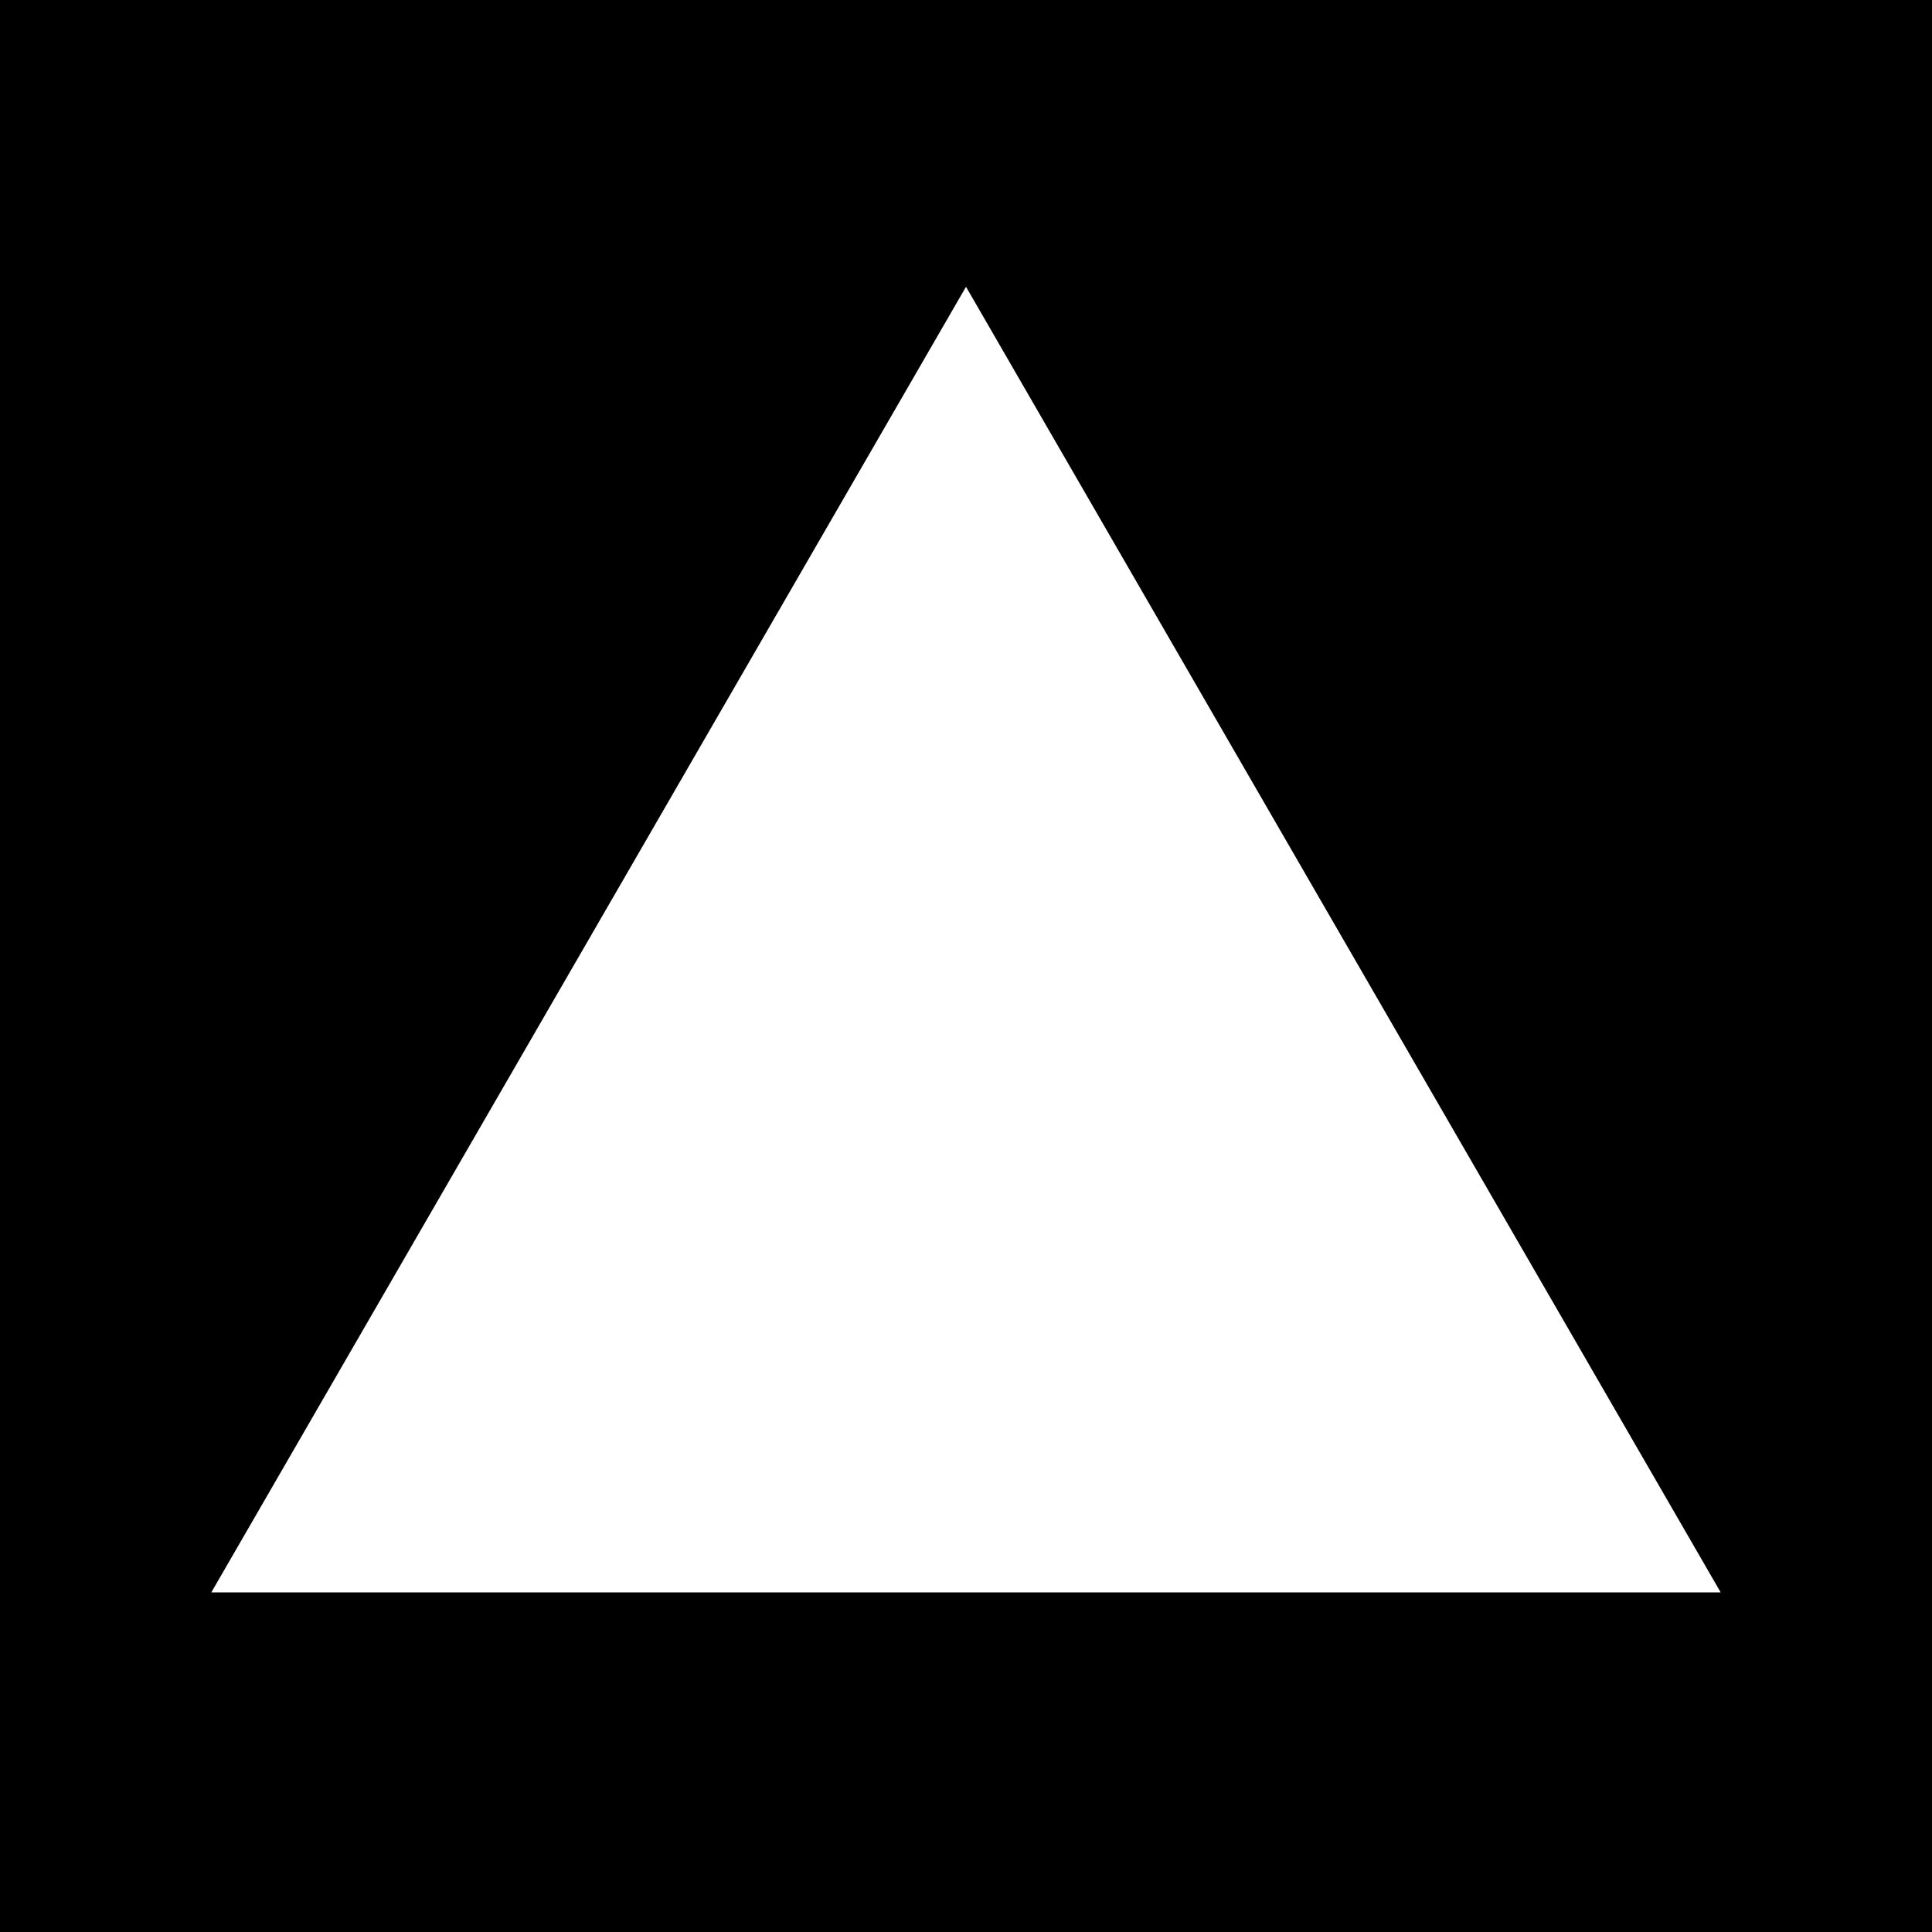
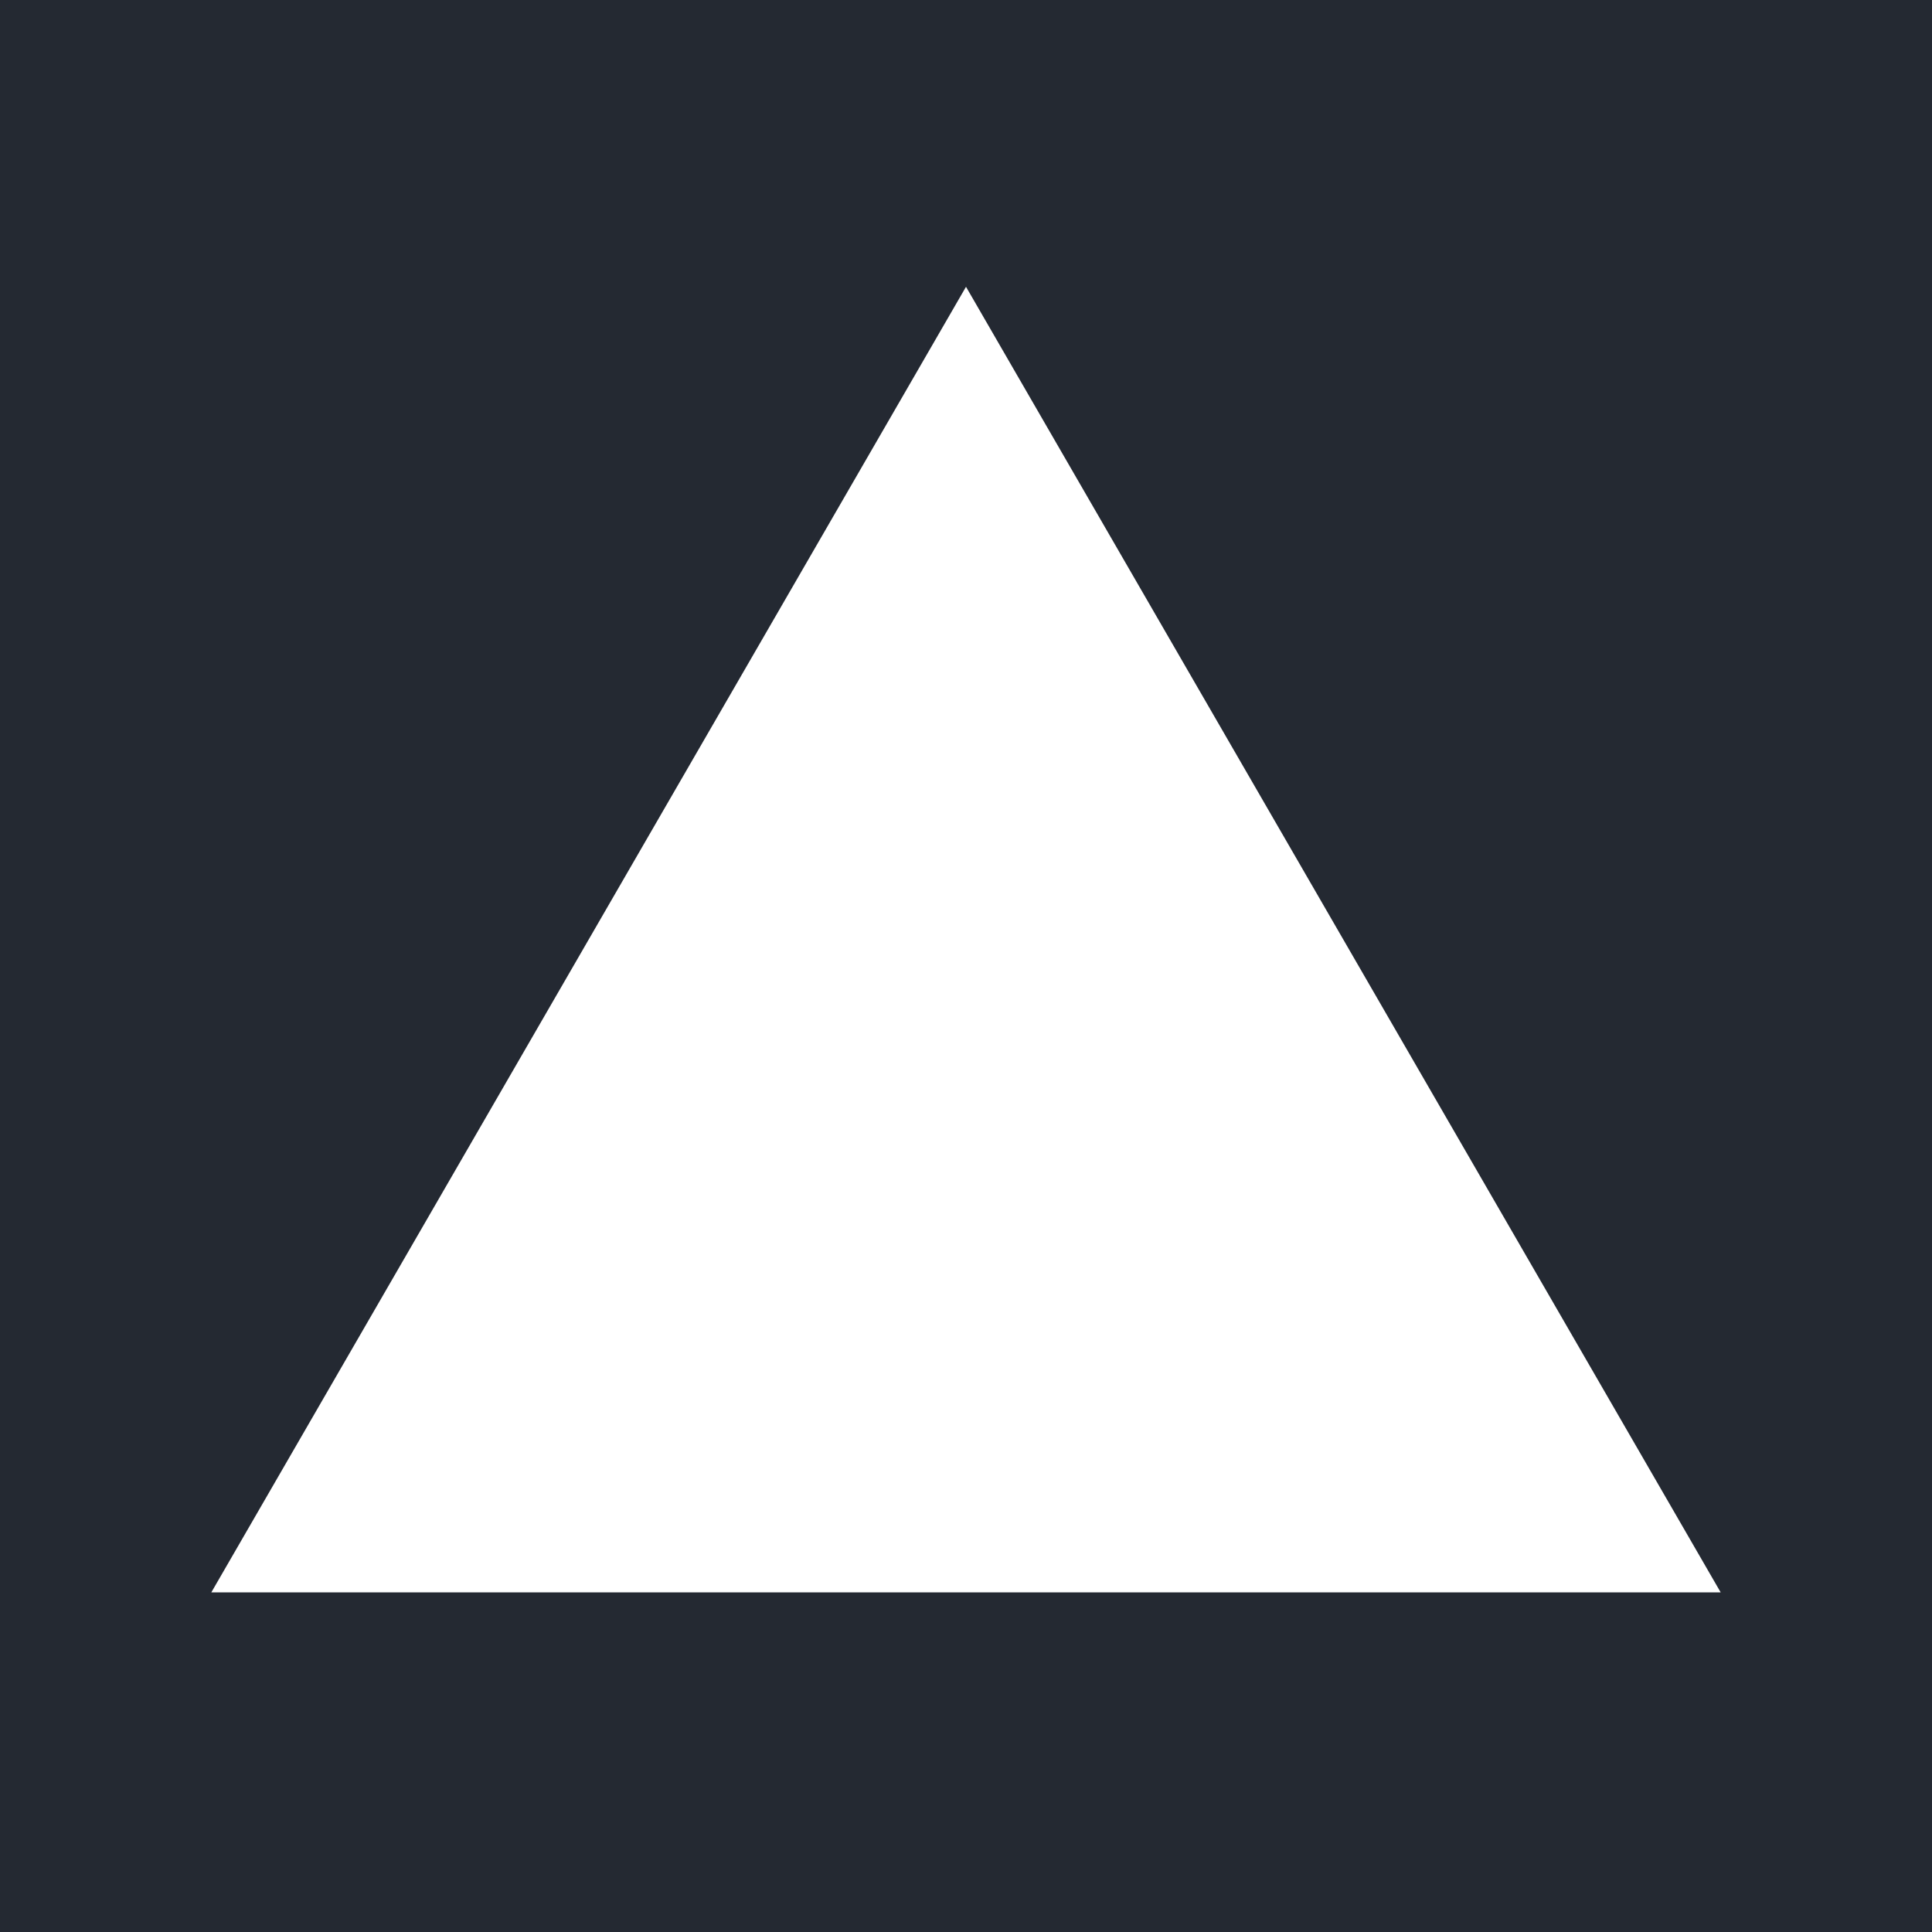
<svg xmlns="http://www.w3.org/2000/svg" width="256" height="256" viewBox="0 0 256 256" fill="none">
-   <rect width="256" height="256" fill="black" />
+   <rect width="256" height="256" fill="#242932" />
  <path fill-rule="evenodd" clip-rule="evenodd" d="M128 38L228 211H28L128 38Z" fill="white" />
</svg>
